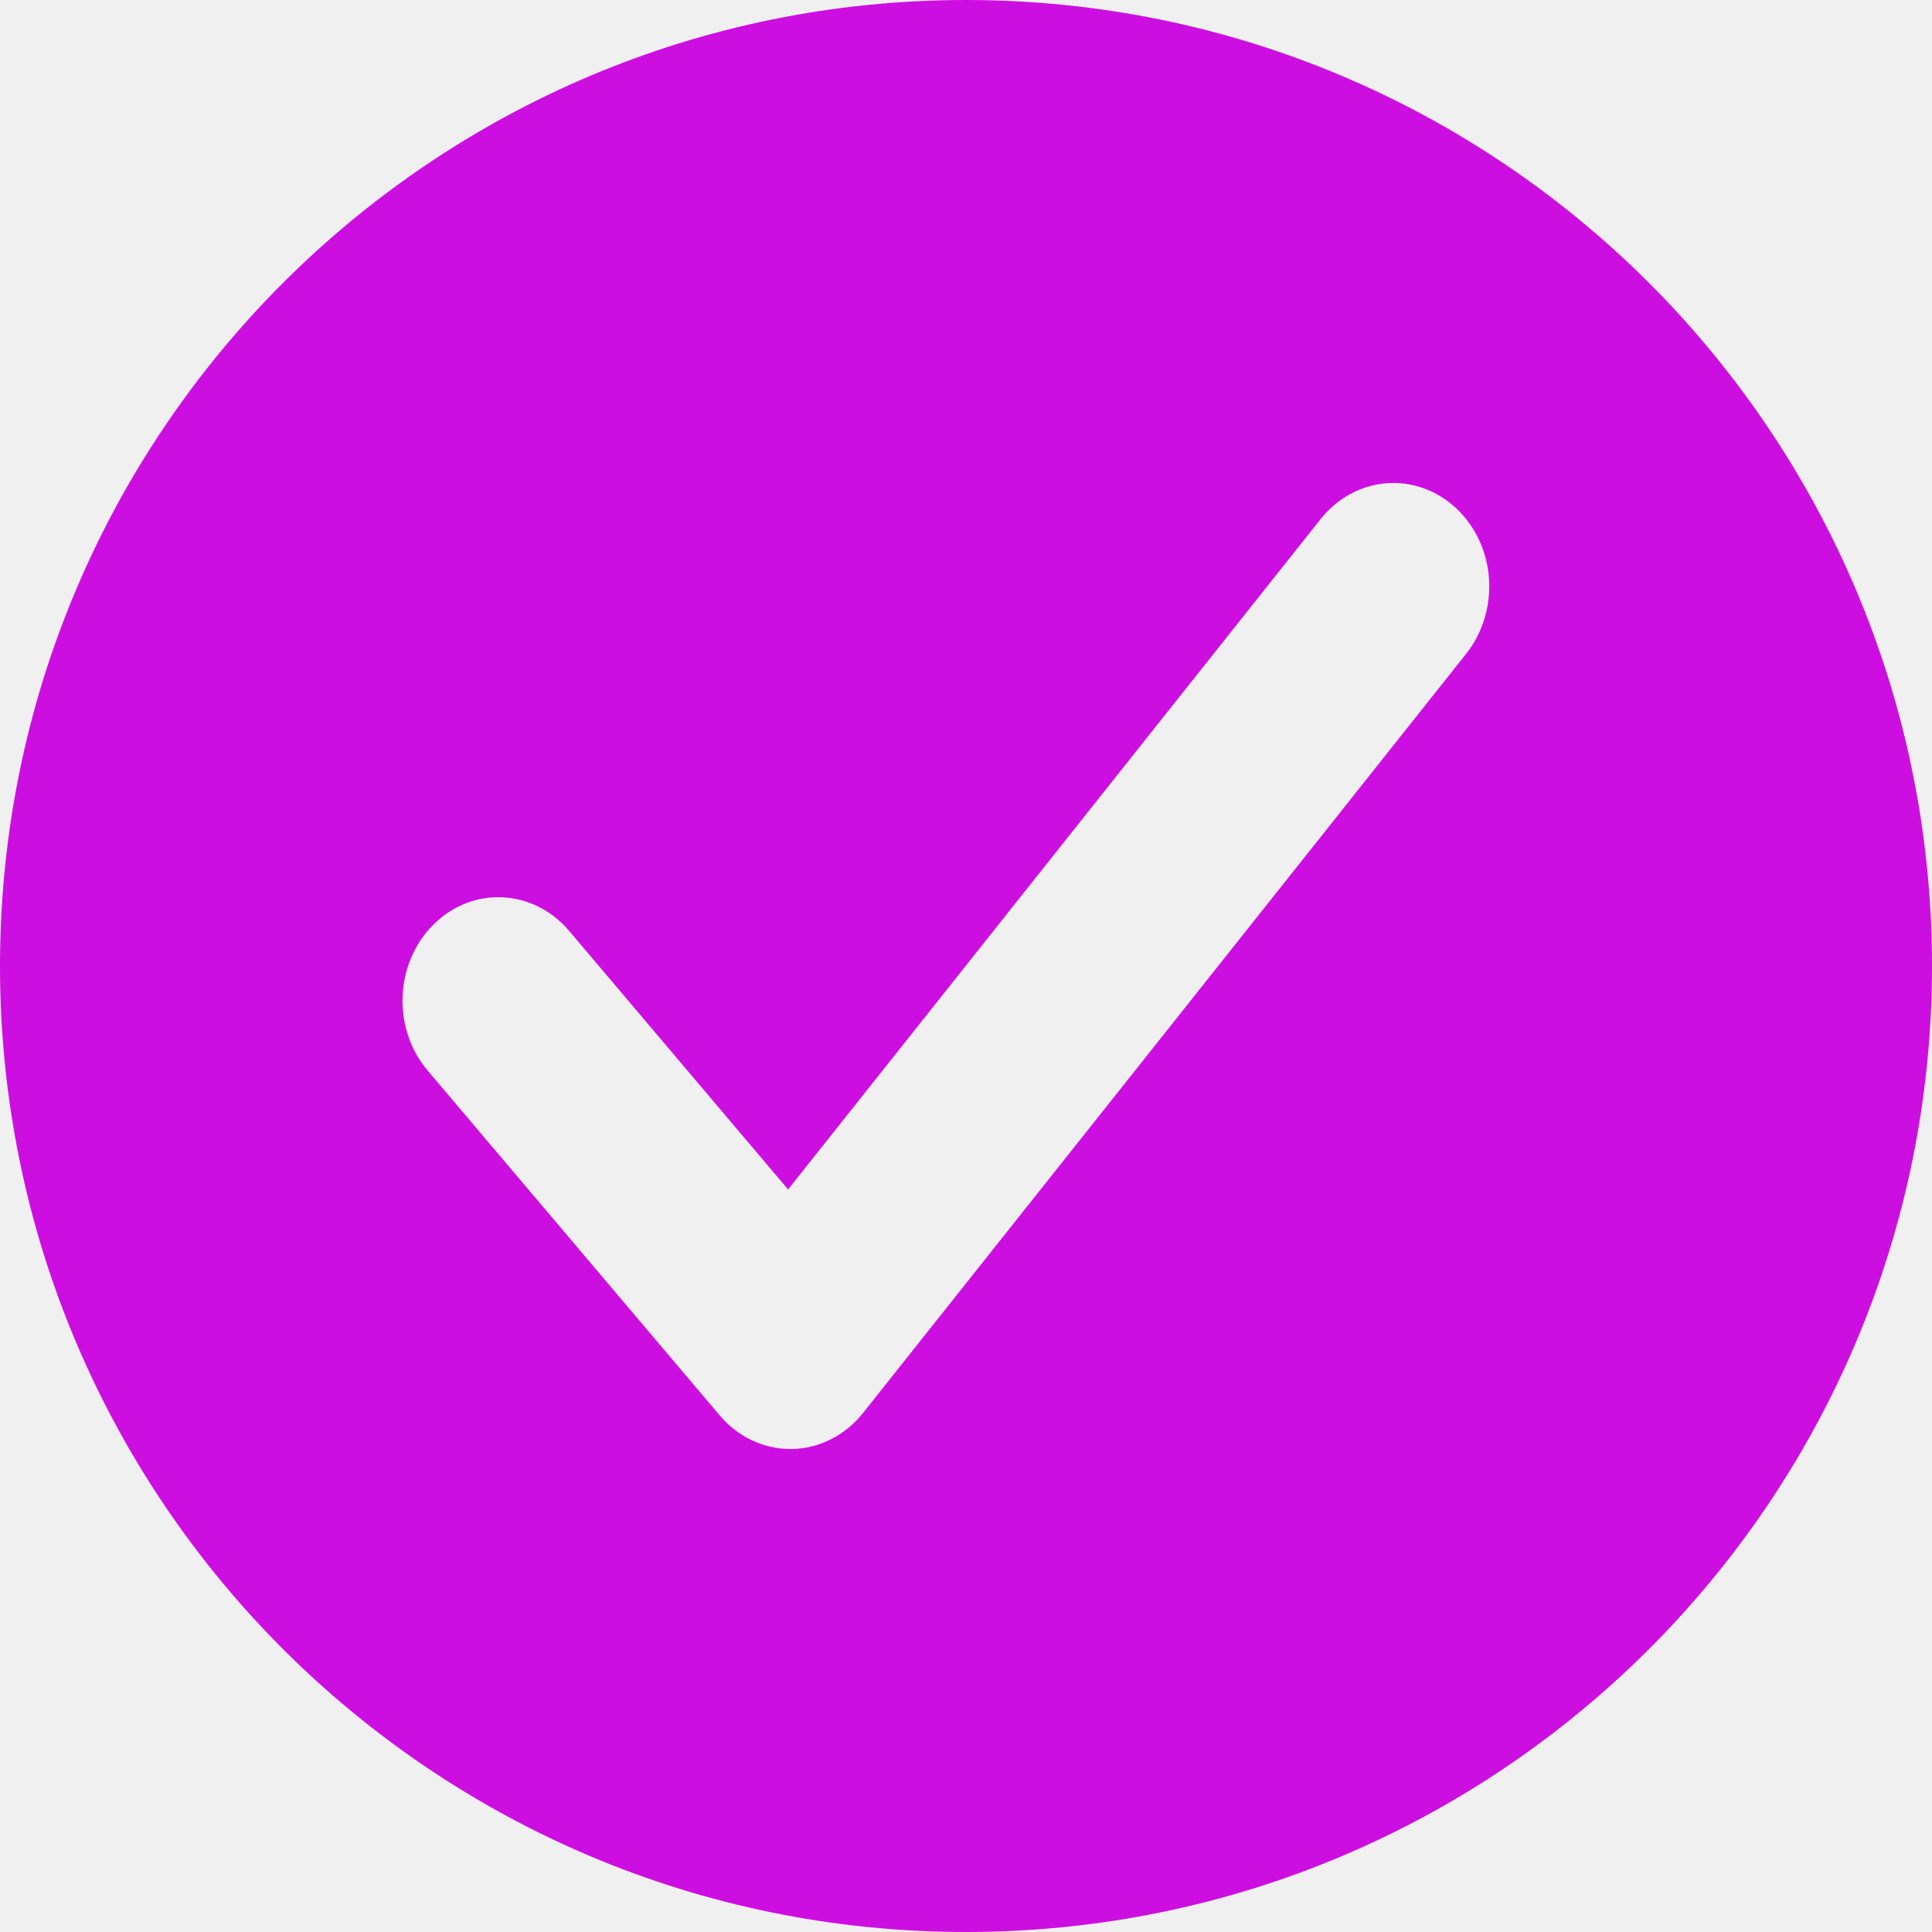
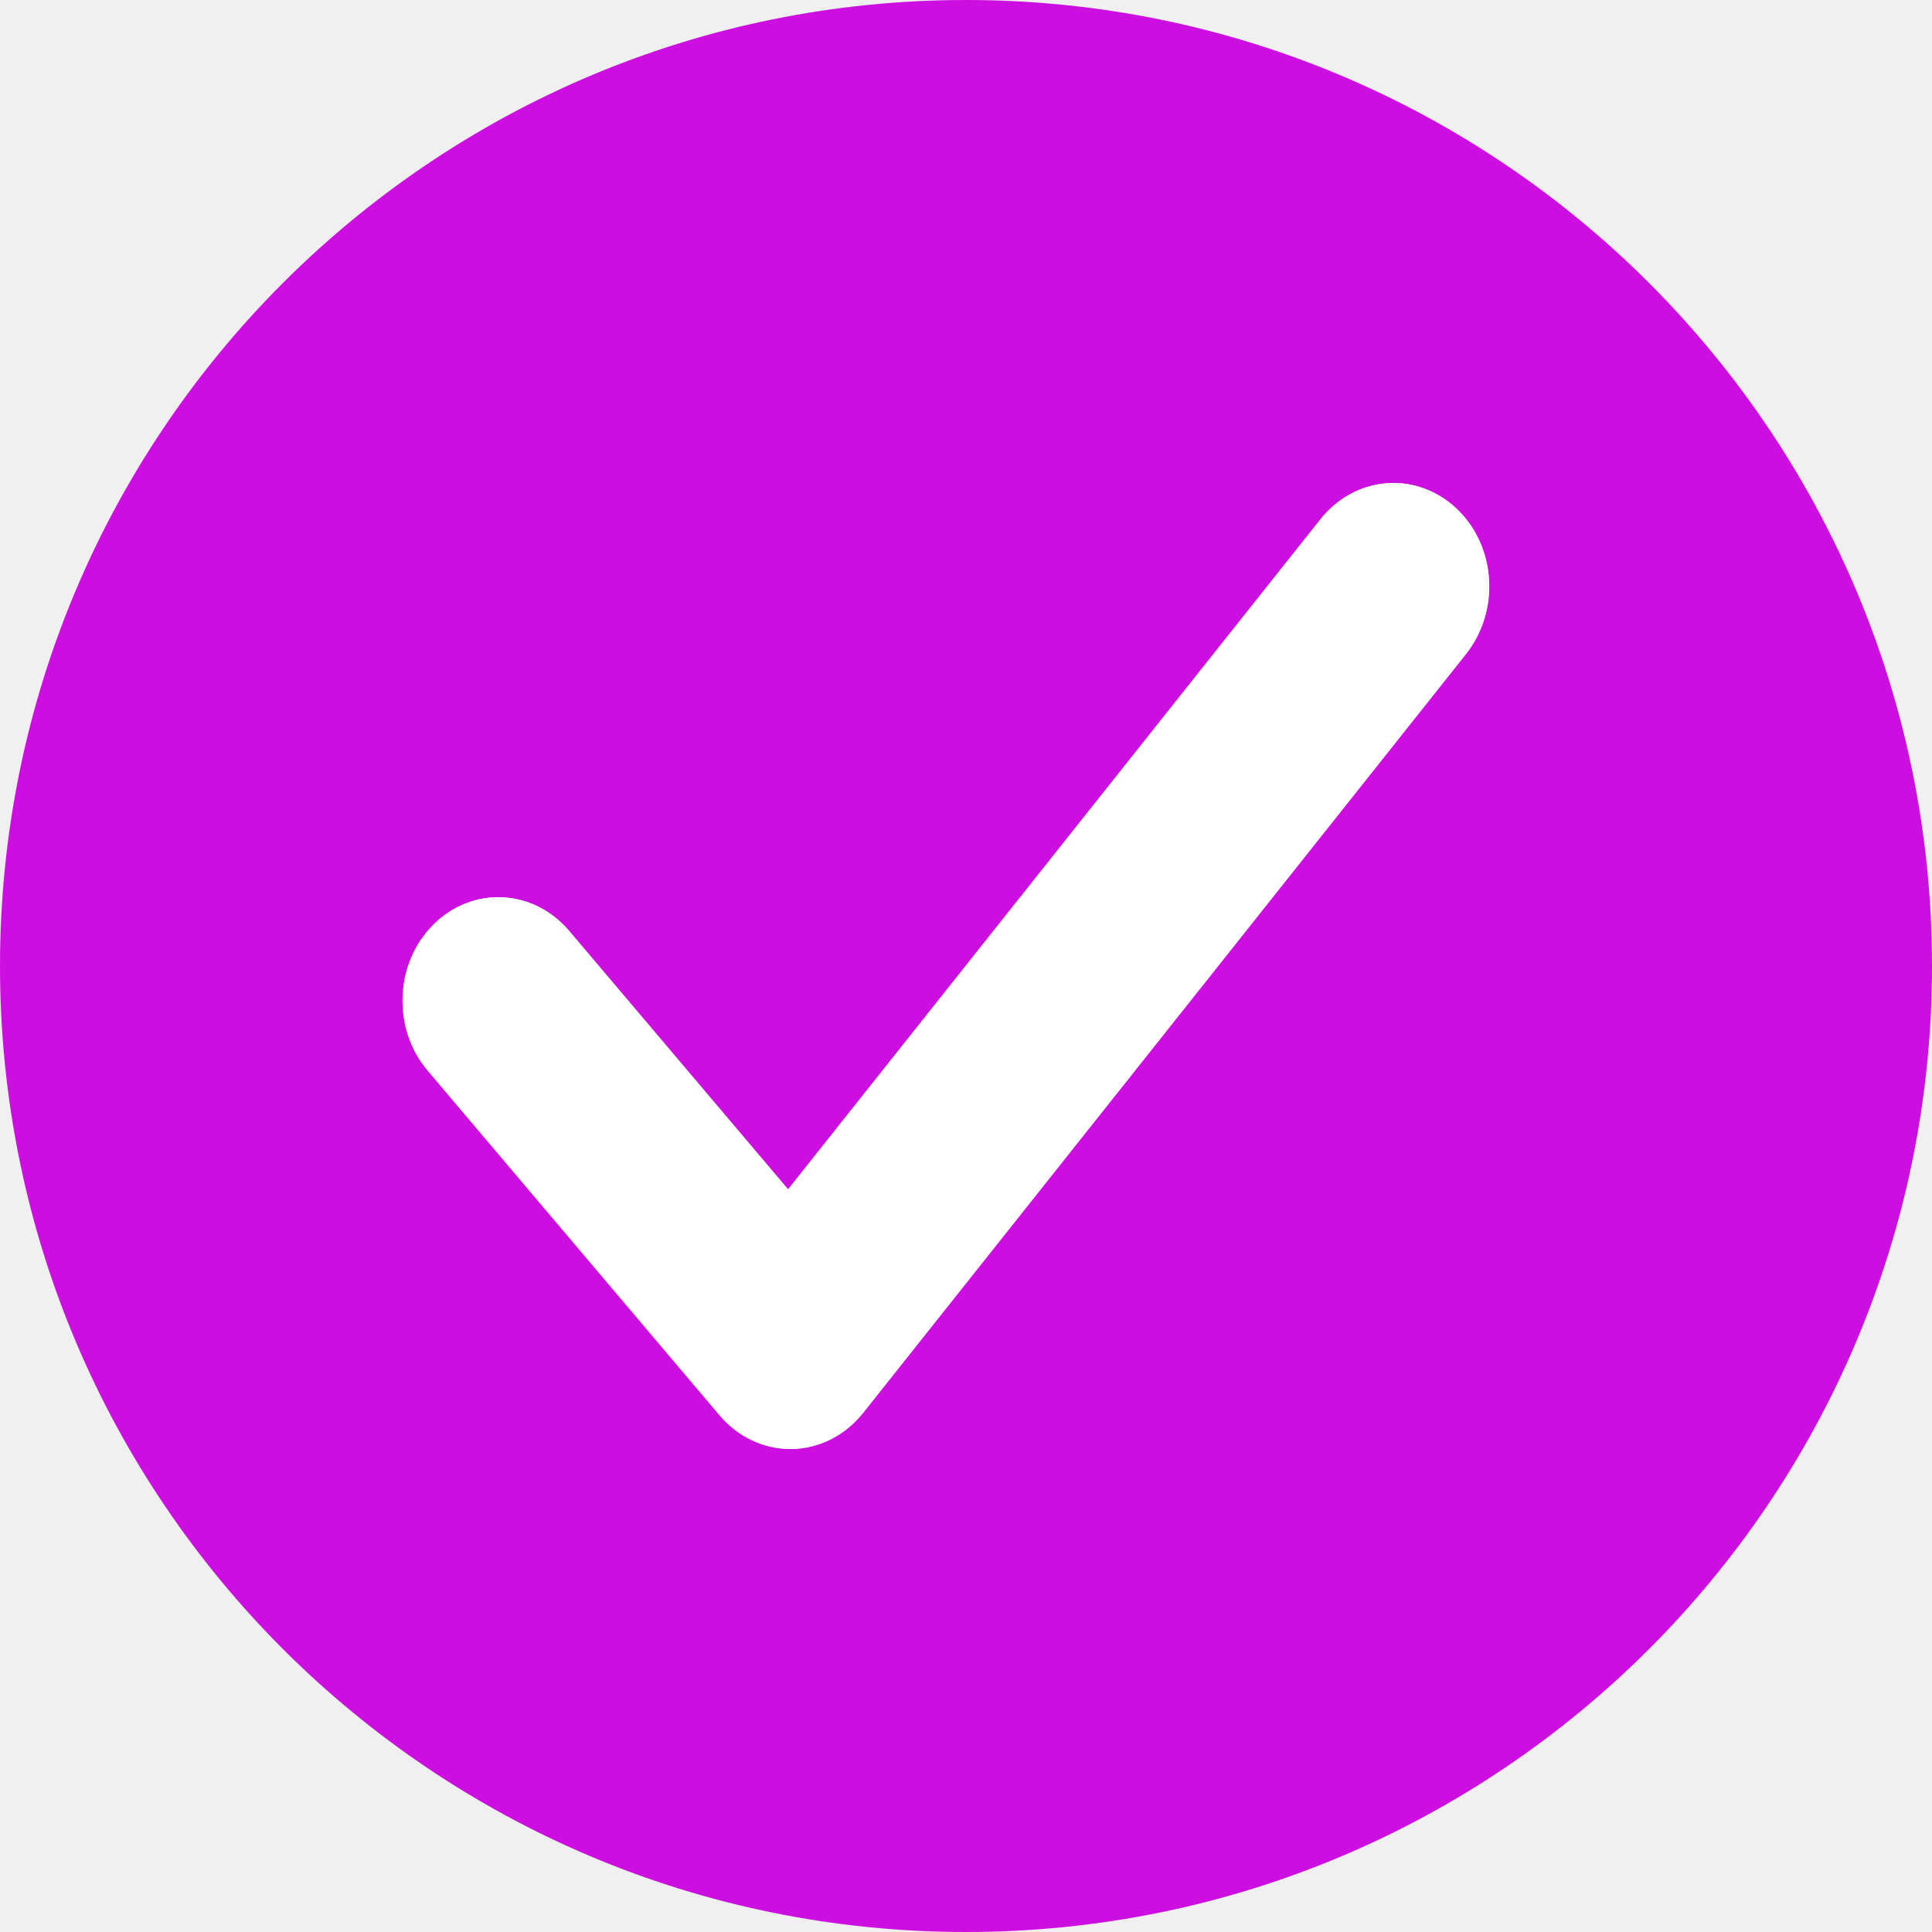
- <svg xmlns="http://www.w3.org/2000/svg" width="24px" height="24px" viewBox="0 0 24 24" version="1.1">
-   <g id="Assets" stroke="none" stroke-width="1" fill="none" fill-rule="evenodd">
-     <g id="assets" transform="translate(-763, -2191)" fill="#CC0FE0">
-       <g id="icon/Verified" transform="translate(763, 2191)">
-         <path d="M12,0 C18.627,-1.21743675e-15 24,5.373 24,12 C24,18.627 18.627,24 12,24 C5.373,24 8.11624501e-16,18.627 0,12 C-8.11624501e-16,5.373 5.373,1.21743675e-15 12,0 Z M17.349,6.001 L17.214,6.004 C16.898,6.031 16.605,6.194 16.4,6.455 L16.4,6.455 L9.79,14.776 L7.07,11.564 C6.626,11.04 5.873,11.003 5.388,11.482 C4.902,11.962 4.868,12.775 5.313,13.299 L5.313,13.299 L8.94,17.582 C9.165,17.848 9.484,18 9.819,18 L9.819,18 L9.837,18 C10.178,17.994 10.5,17.831 10.722,17.551 L10.722,17.551 L18.208,8.128 C18.416,7.868 18.52,7.531 18.497,7.19 C18.474,6.849 18.325,6.531 18.084,6.309 C17.843,6.087 17.53,5.976 17.214,6.004 Z" id="verified" />
-       </g>
-     </g>
-   </g>
+ <svg xmlns="http://www.w3.org/2000/svg" width="24" height="24" viewBox="0 0 24 24" fill="none">
+   <path fill-rule="evenodd" clip-rule="evenodd" d="M12 24C18.627 24 24 18.627 24 12C24 5.373 18.627 0 12 0C5.373 0 0 5.373 0 12C0 18.627 5.373 24 12 24ZM16.4 6.455C16.605 6.194 16.898 6.031 17.215 6.004C17.53 5.976 17.843 6.087 18.084 6.309C18.325 6.531 18.474 6.849 18.497 7.19C18.52 7.531 18.416 7.868 18.208 8.128L10.722 17.551C10.499 17.831 10.178 17.994 9.837 18H9.819C9.484 18 9.165 17.848 8.94 17.582L5.313 13.299C4.868 12.775 4.902 11.962 5.388 11.482C5.873 11.003 6.626 11.04 7.07 11.564L9.79 14.775L16.4 6.455Z" fill="#CC0FE0" />
+   <path fill-rule="evenodd" clip-rule="evenodd" d="M17.215 6.004C16.898 6.031 16.605 6.194 16.4 6.455L9.79 14.775L7.07 11.564C6.626 11.04 5.873 11.003 5.388 11.482C4.902 11.962 4.868 12.775 5.313 13.299L8.94 17.582C9.165 17.848 9.484 18 9.819 18H9.837C10.178 17.994 10.499 17.831 10.722 17.551L18.208 8.128C18.416 7.868 18.52 7.531 18.497 7.19C18.474 6.849 18.325 6.531 18.084 6.309C17.843 6.087 17.53 5.976 17.215 6.004Z" fill="#ffffff" />
</svg>
